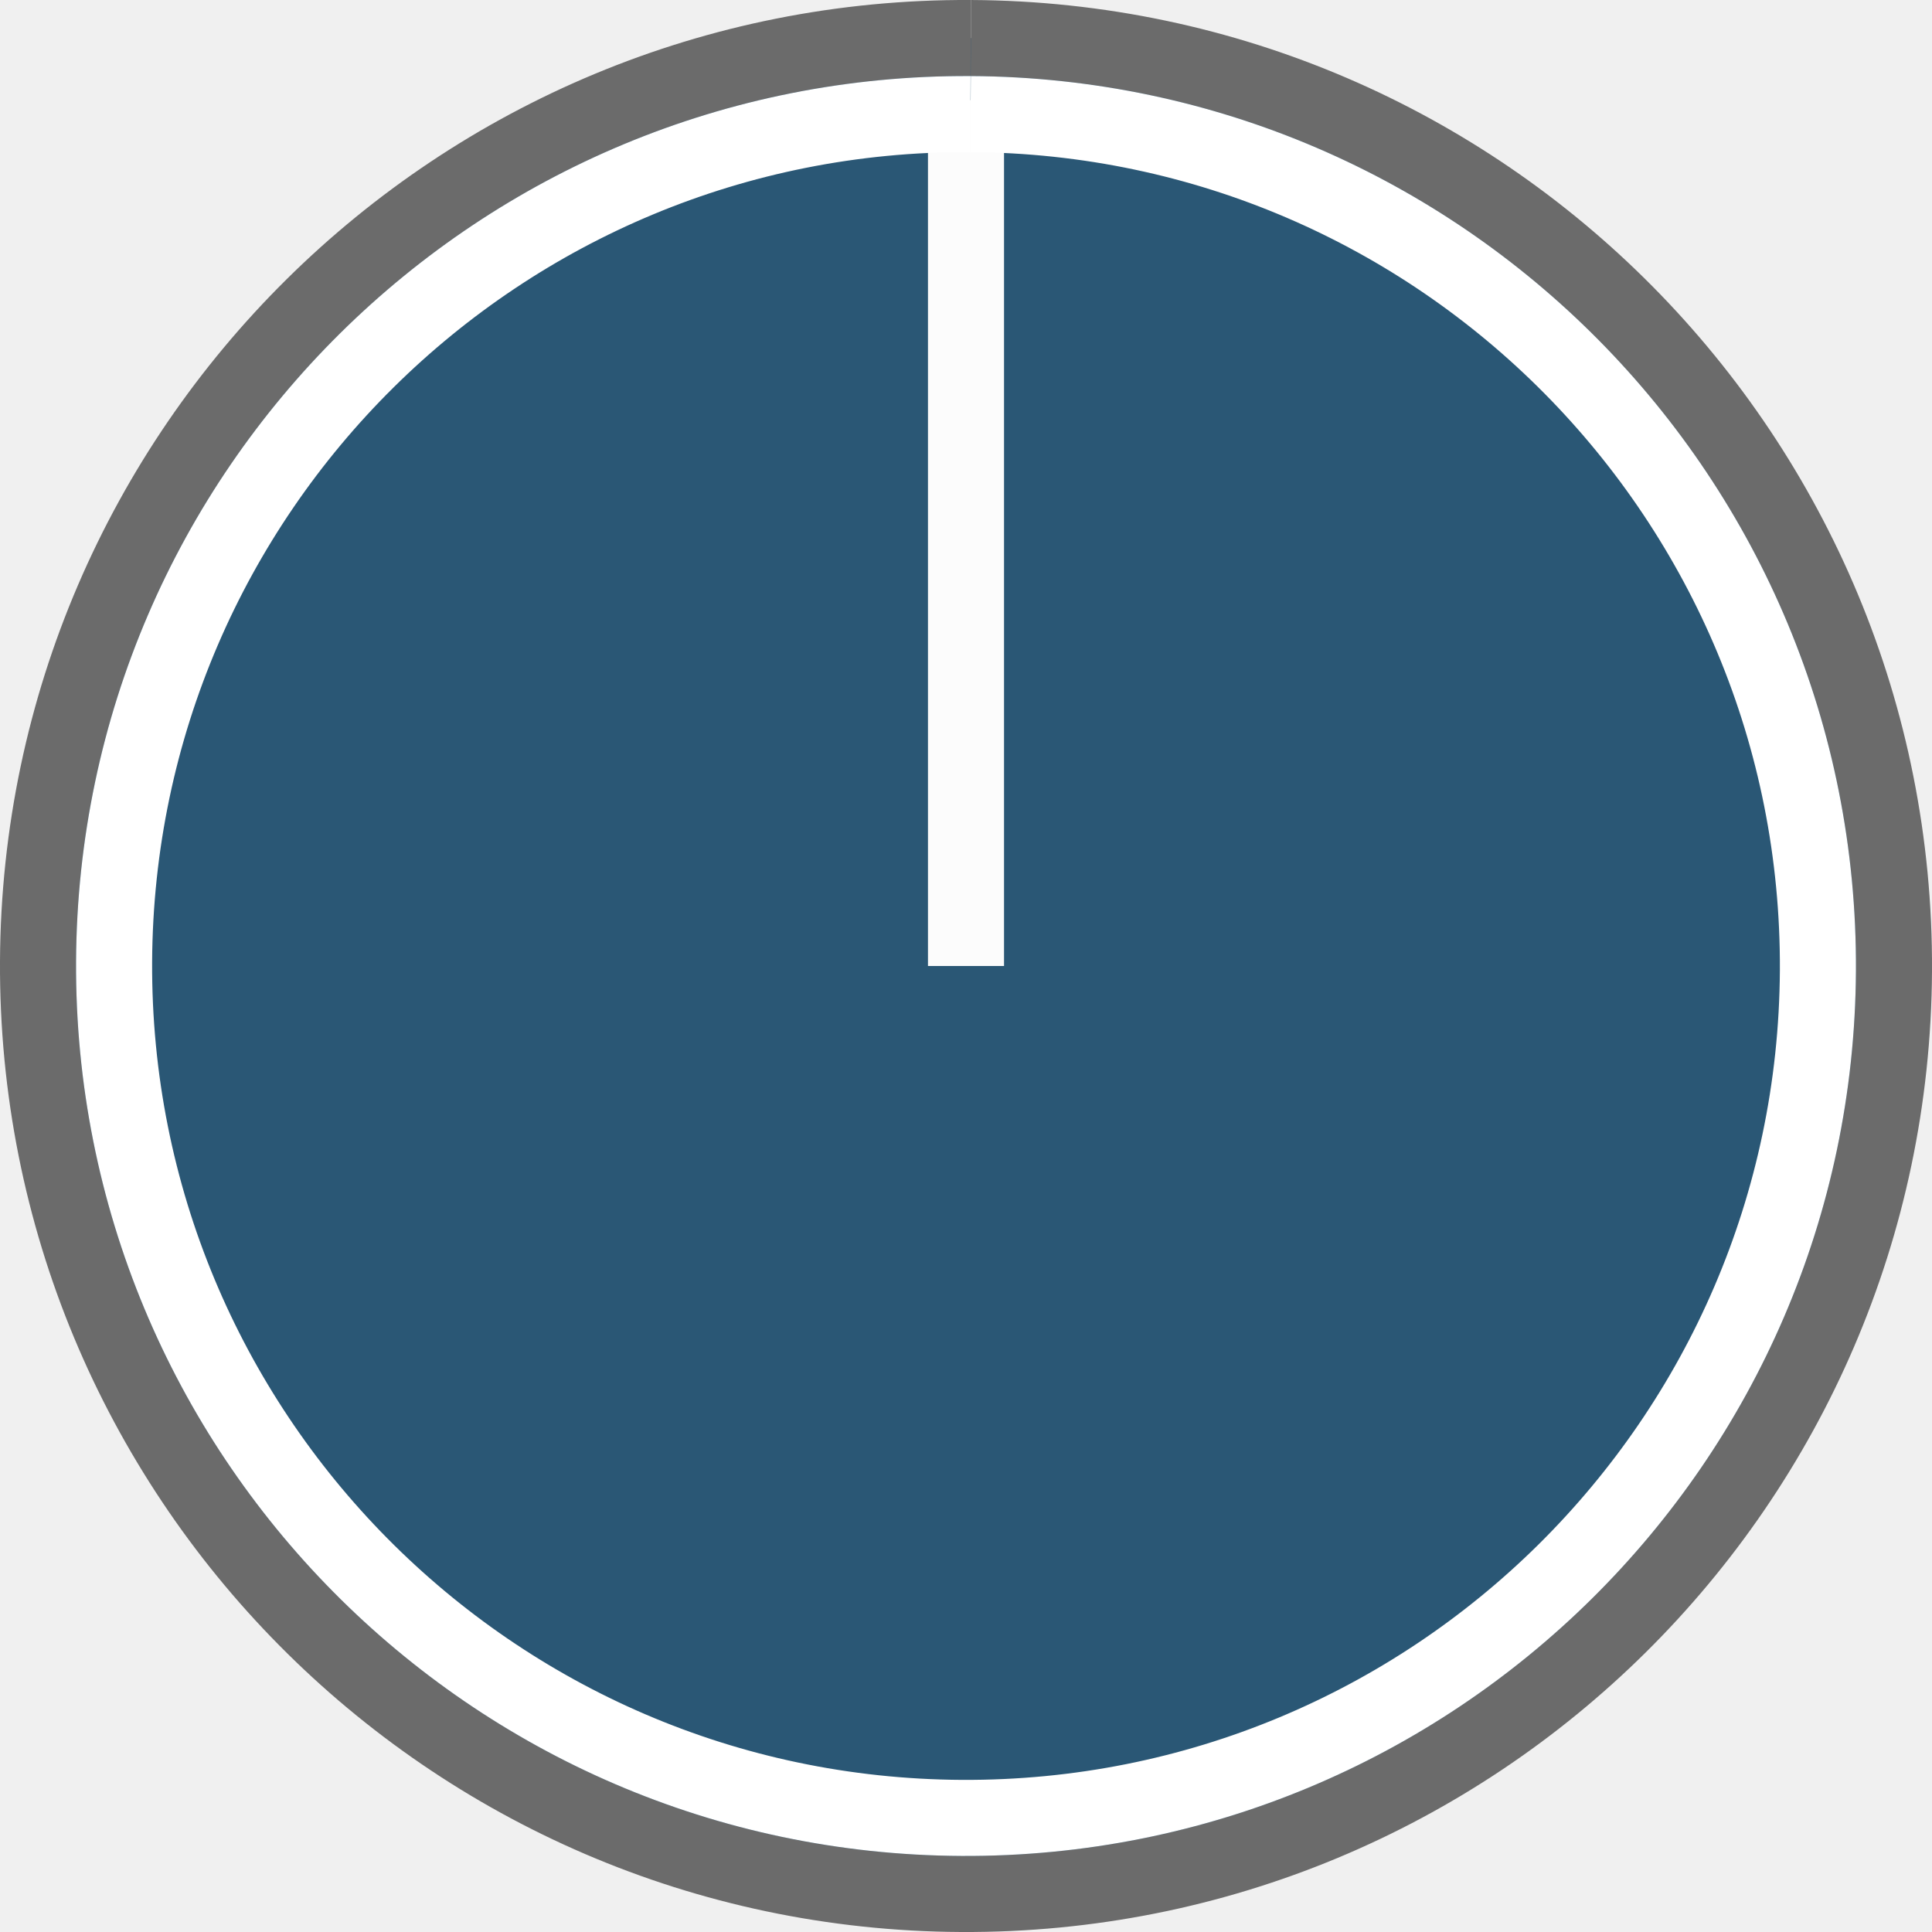
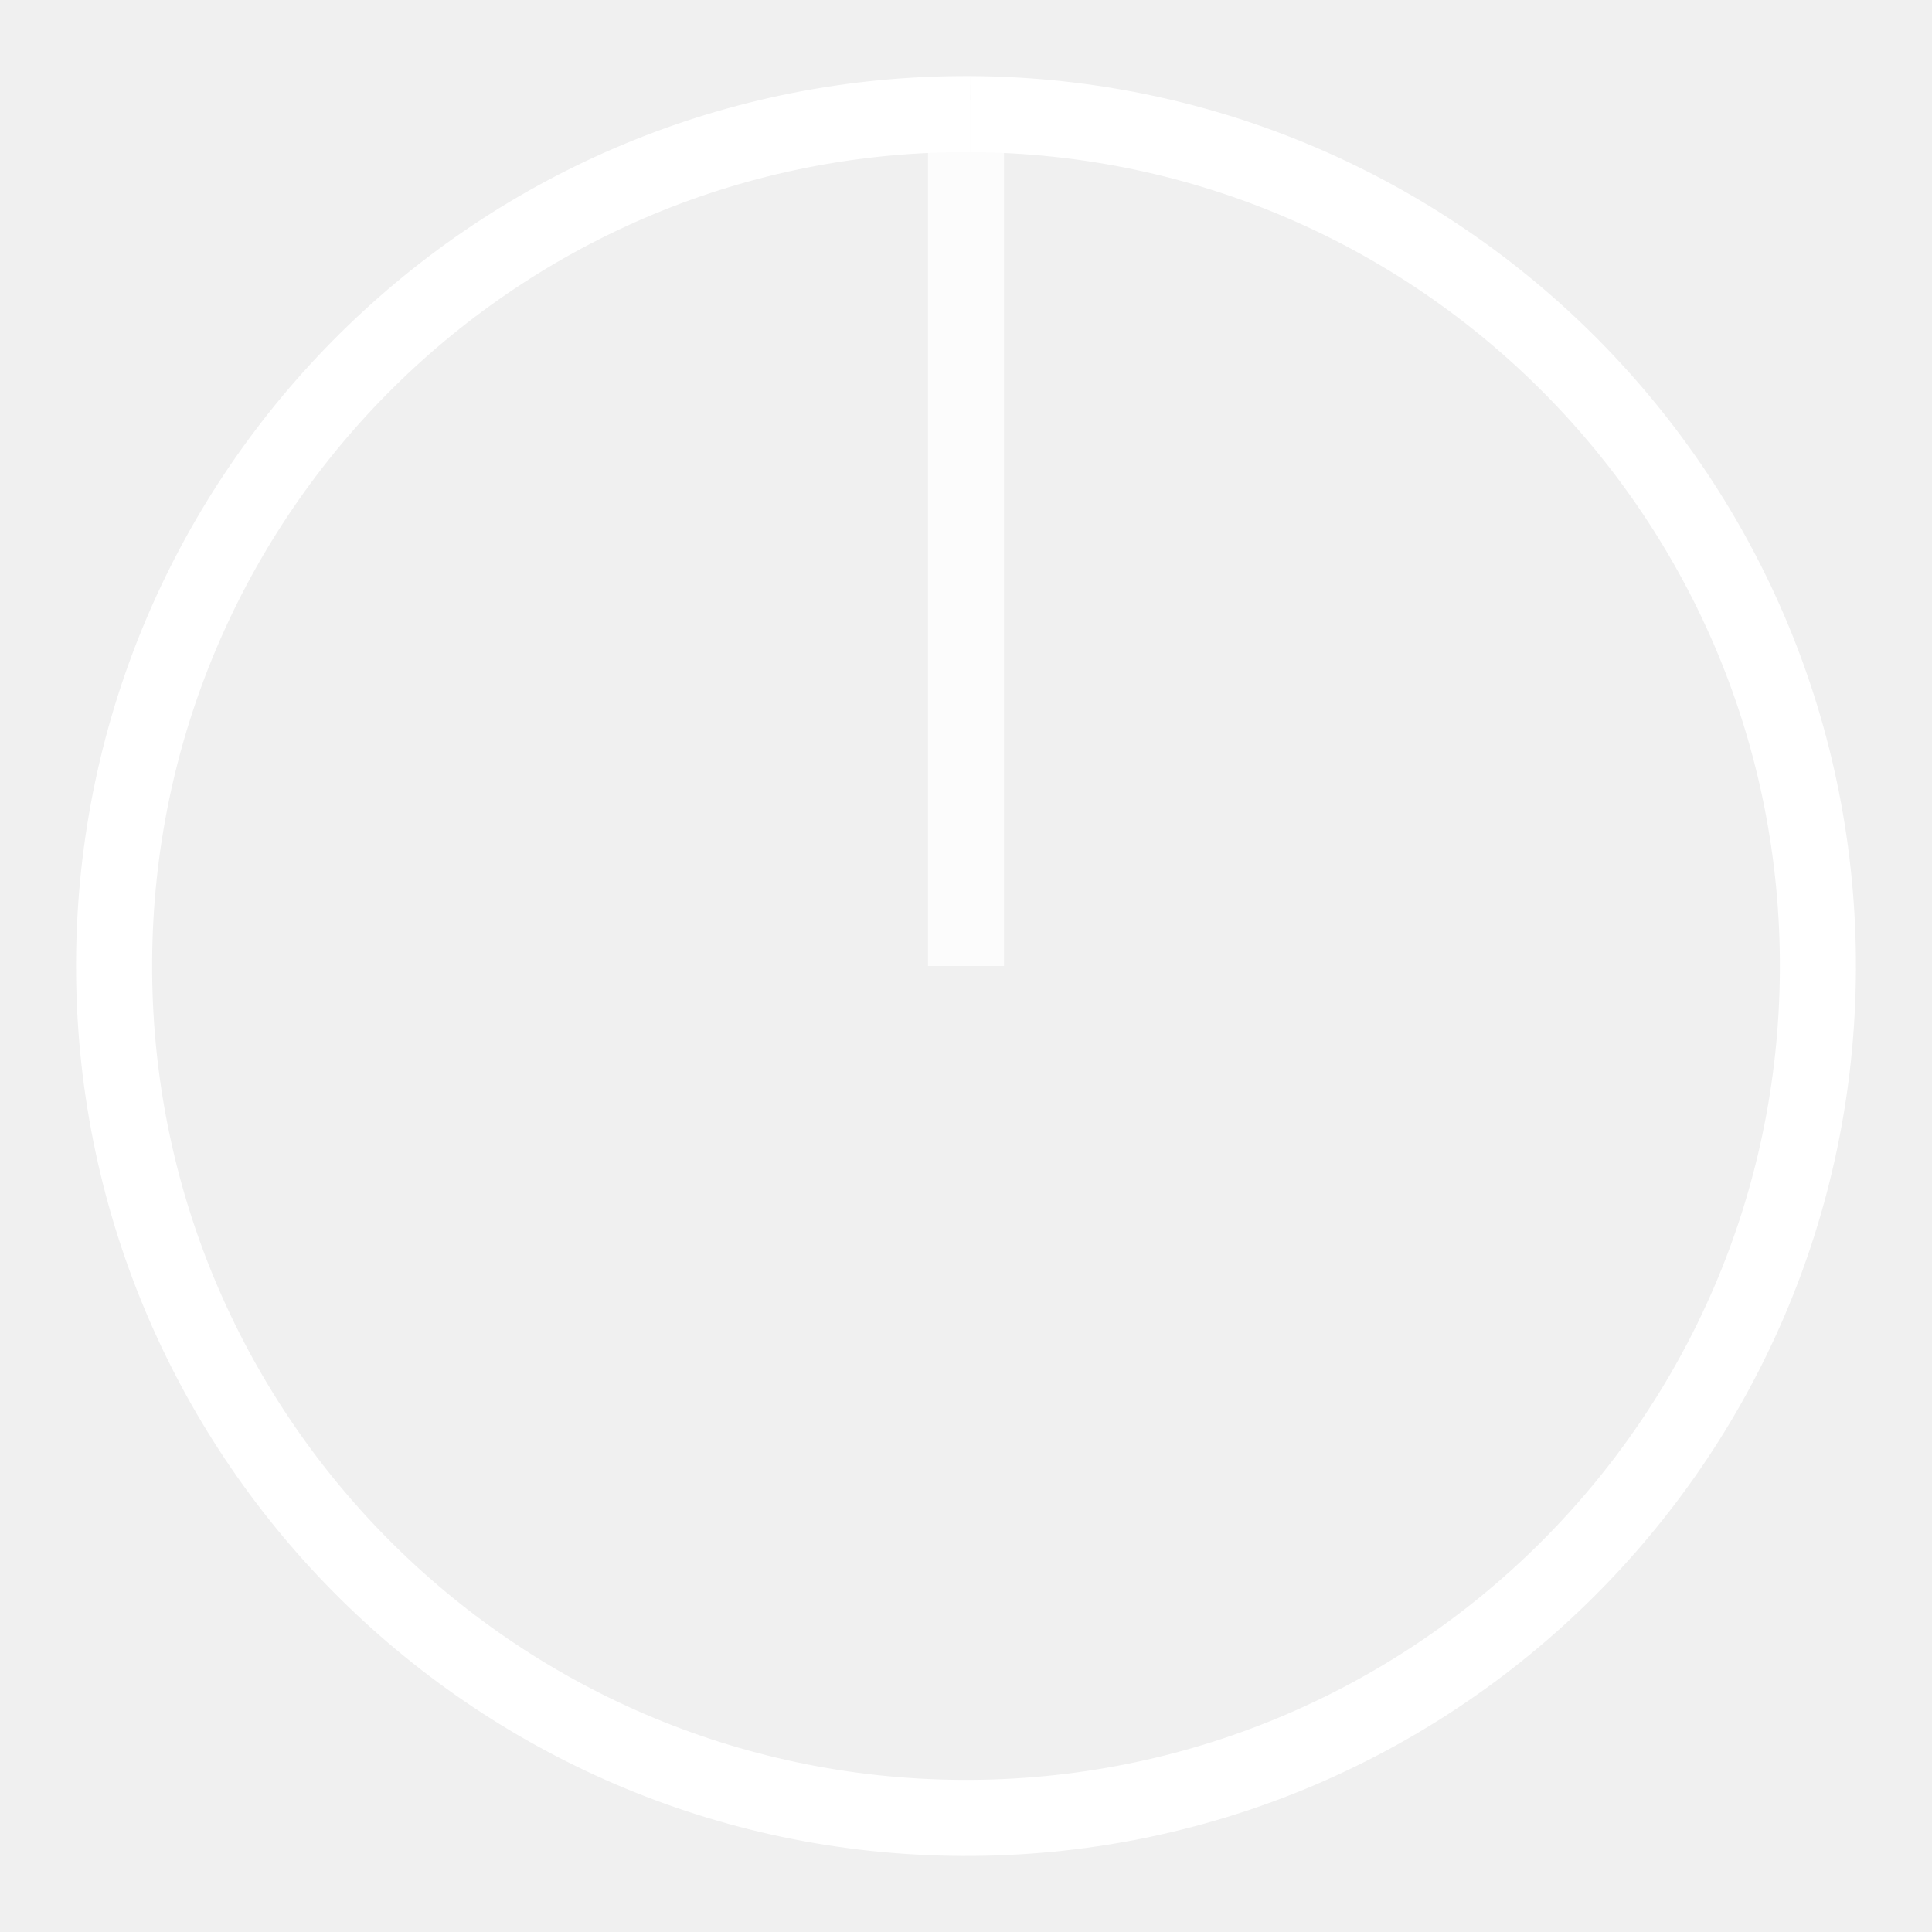
- <svg xmlns="http://www.w3.org/2000/svg" width="12.7mm" height="12.7mm" viewBox="0 0 12.7 12.7" version="1.1" id="svg49872">
+ <svg xmlns="http://www.w3.org/2000/svg" id="svg49872" version="1.1" viewBox="0 0 12.7 12.7" height="12.7mm" width="12.7mm">
  <defs id="defs49866">
    <clipPath id="clip12">
-       <path d="m 143,129.75 h 3 V 158 h -3 z m 0,0" id="path28860" />
+       <path id="path28860" d="m 143,129.75 h 3 V 158 h -3 z m 0,0" />
    </clipPath>
    <clipPath id="clip11">
-       <path d="m 117.395,129.75 h 54 v 54.004 h -54 z m 0,0" id="path28857" />
+       <path id="path28857" d="m 117.395,129.75 h 54 v 54.004 h -54 z m 0,0" />
    </clipPath>
    <clipPath id="clip150">
-       <path d="m 176,208.926 h 2 V 228 h -2 z m 0,0" id="path29465" />
+       <path id="path29465" d="m 176,208.926 h 2 V 228 h -2 z m 0,0" />
    </clipPath>
    <clipPath id="clip149">
-       <path d="m 159.277,208.926 h 36 v 36 h -36 z m 0,0" id="path29462" />
+       <path id="path29462" d="m 159.277,208.926 h 36 v 36 h -36 z m 0,0" />
    </clipPath>
    <clipPath id="clip142">
-       <path d="m 110,208.926 h 3 V 228 h -3 z m 0,0" id="path29320" />
+       <path id="path29320" d="m 110,208.926 h 3 V 228 h -3 z m 0,0" />
    </clipPath>
    <clipPath id="clip141">
-       <path d="m 93.512,208.926 h 36 v 36 H 93.512 Z m 0,0" id="path29317" />
+       <path id="path29317" d="m 93.512,208.926 h 36 v 36 H 93.512 Z m 0,0" />
    </clipPath>
  </defs>
-   <path id="bidooKnob" d="M 6.382,0.25 A 6.1,6.1 44.643 0 1 12.45,6.382 6.1,6.1 44.643 0 1 6.318,12.45 6.1,6.1 44.643 0 1 0.25,6.318 6.1,6.1 44.643 0 1 6.381,0.25" style="opacity:1;fill:#2a5775;fill-opacity:1;fill-rule:evenodd;stroke:#6b6b6b;stroke-width:0.5;stroke-linecap:butt;stroke-linejoin:round;stroke-miterlimit:4;stroke-dasharray:none;stroke-dashoffset:0;stroke-opacity:1" />
-   <path id="path832" d="m 6.35,0.659 v 5.691 0" style="fill:none;fill-rule:evenodd;stroke:#fcfcfc;stroke-width:0.5;stroke-linecap:butt;stroke-linejoin:miter;stroke-miterlimit:4;stroke-dasharray:none;stroke-opacity:1" />
-   <path id="bidooKnob-3" d="M 6.38,0.75 A 5.6,5.6 44.628 0 1 11.95,6.38 5.6,5.6 44.628 0 1 6.321,11.95 5.6,5.6 44.628 0 1 0.75,6.321 5.6,5.6 44.628 0 1 6.379,0.75" style="opacity:1;fill:none;fill-opacity:1;fill-rule:evenodd;stroke:#ffffff;stroke-width:0.5;stroke-linecap:butt;stroke-linejoin:round;stroke-miterlimit:4;stroke-dasharray:none;stroke-dashoffset:0;stroke-opacity:1" />
+   <path style="opacity:0;fill:#ffffff;fill-opacity:1;fill-rule:evenodd;stroke:#6b6b6b;stroke-width:0.5;stroke-linecap:butt;stroke-linejoin:round;stroke-miterlimit:4;stroke-dasharray:none;stroke-dashoffset:0;stroke-opacity:1" d="M 6.382,0.25 A 6.1,6.1 44.643 0 1 12.45,6.382 6.1,6.1 44.643 0 1 6.318,12.45 6.1,6.1 44.643 0 1 0.25,6.318 6.1,6.1 44.643 0 1 6.381,0.25" id="shape3">
+     </path>
+   <path style="fill:none;fill-rule:evenodd;stroke:#fcfcfc;stroke-width:0.5;stroke-linecap:butt;stroke-linejoin:miter;stroke-miterlimit:4;stroke-dasharray:none;stroke-opacity:1" d="m 6.35,0.659 v 5.691 0" id="shape2">
+     </path>
+   <path style="opacity:1;fill:none;fill-opacity:1;fill-rule:evenodd;stroke:#ffffff;stroke-width:0.5;stroke-linecap:butt;stroke-linejoin:round;stroke-miterlimit:4;stroke-dasharray:none;stroke-dashoffset:0;stroke-opacity:1" d="M 6.38,0.75 A 5.6,5.6 44.628 0 1 11.95,6.38 5.6,5.6 44.628 0 1 6.321,11.95 5.6,5.6 44.628 0 1 0.75,6.321 5.6,5.6 44.628 0 1 6.379,0.75" id="shape1">
+     </path>
</svg>
